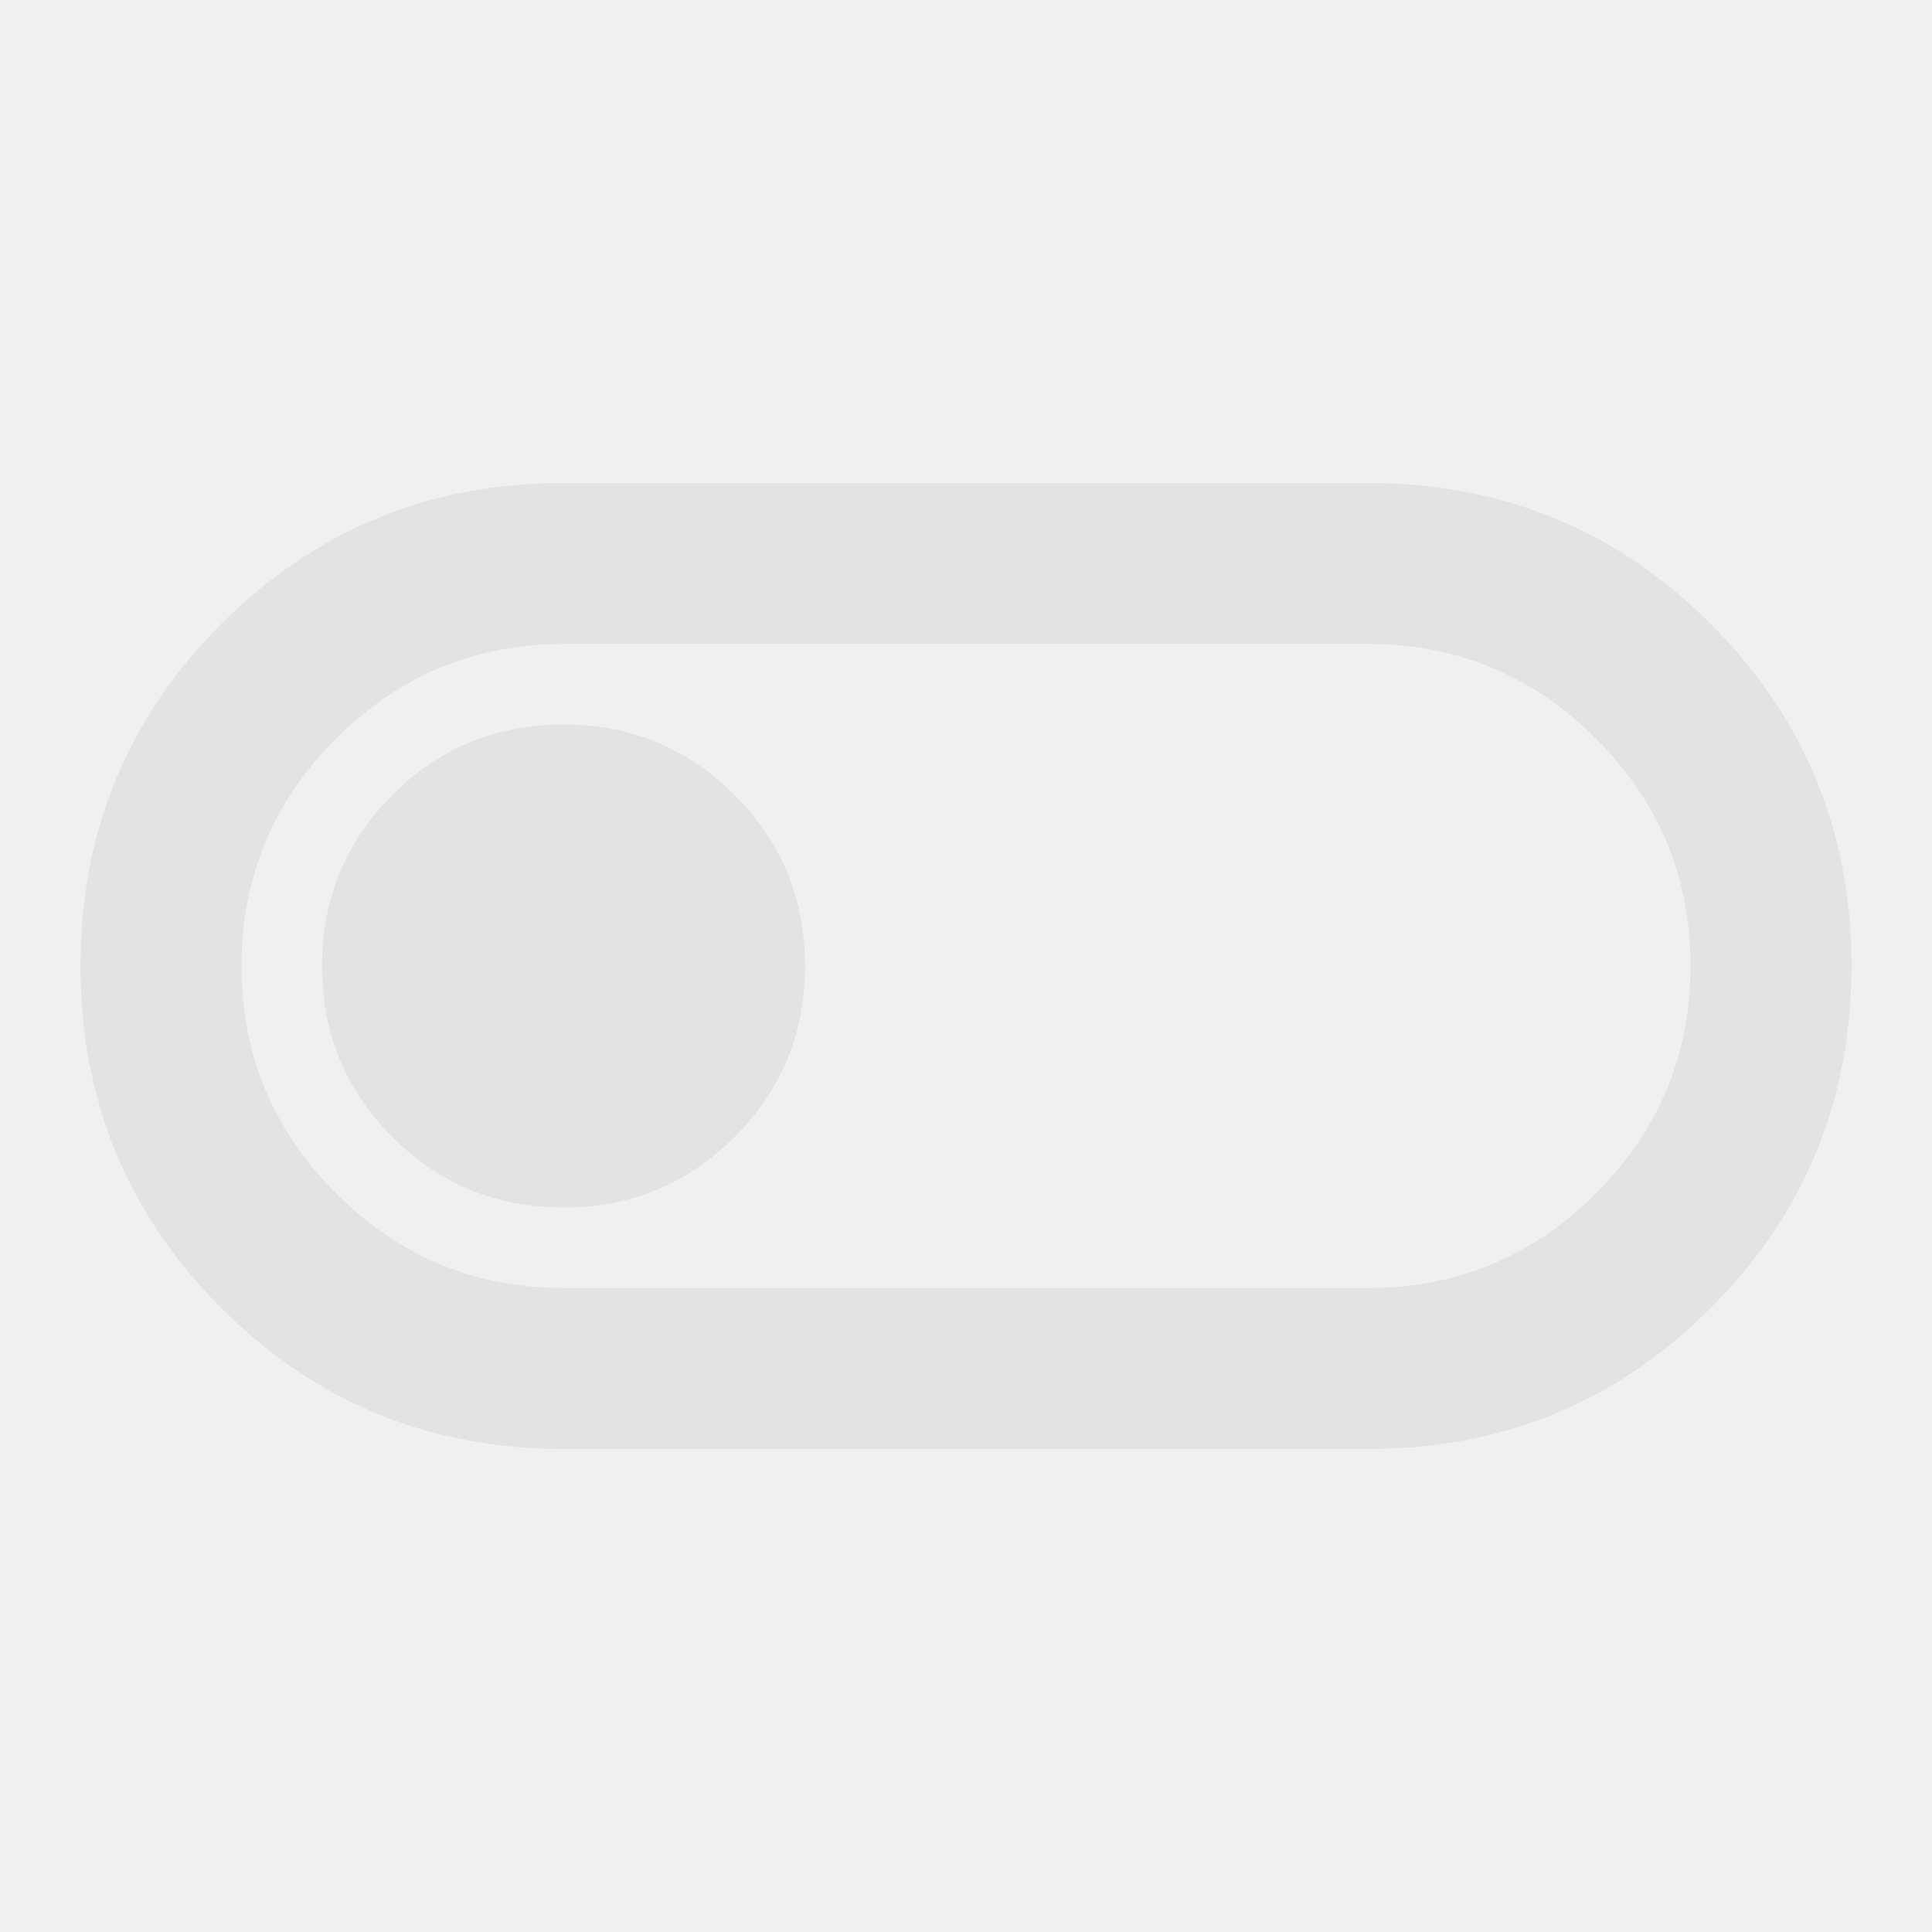
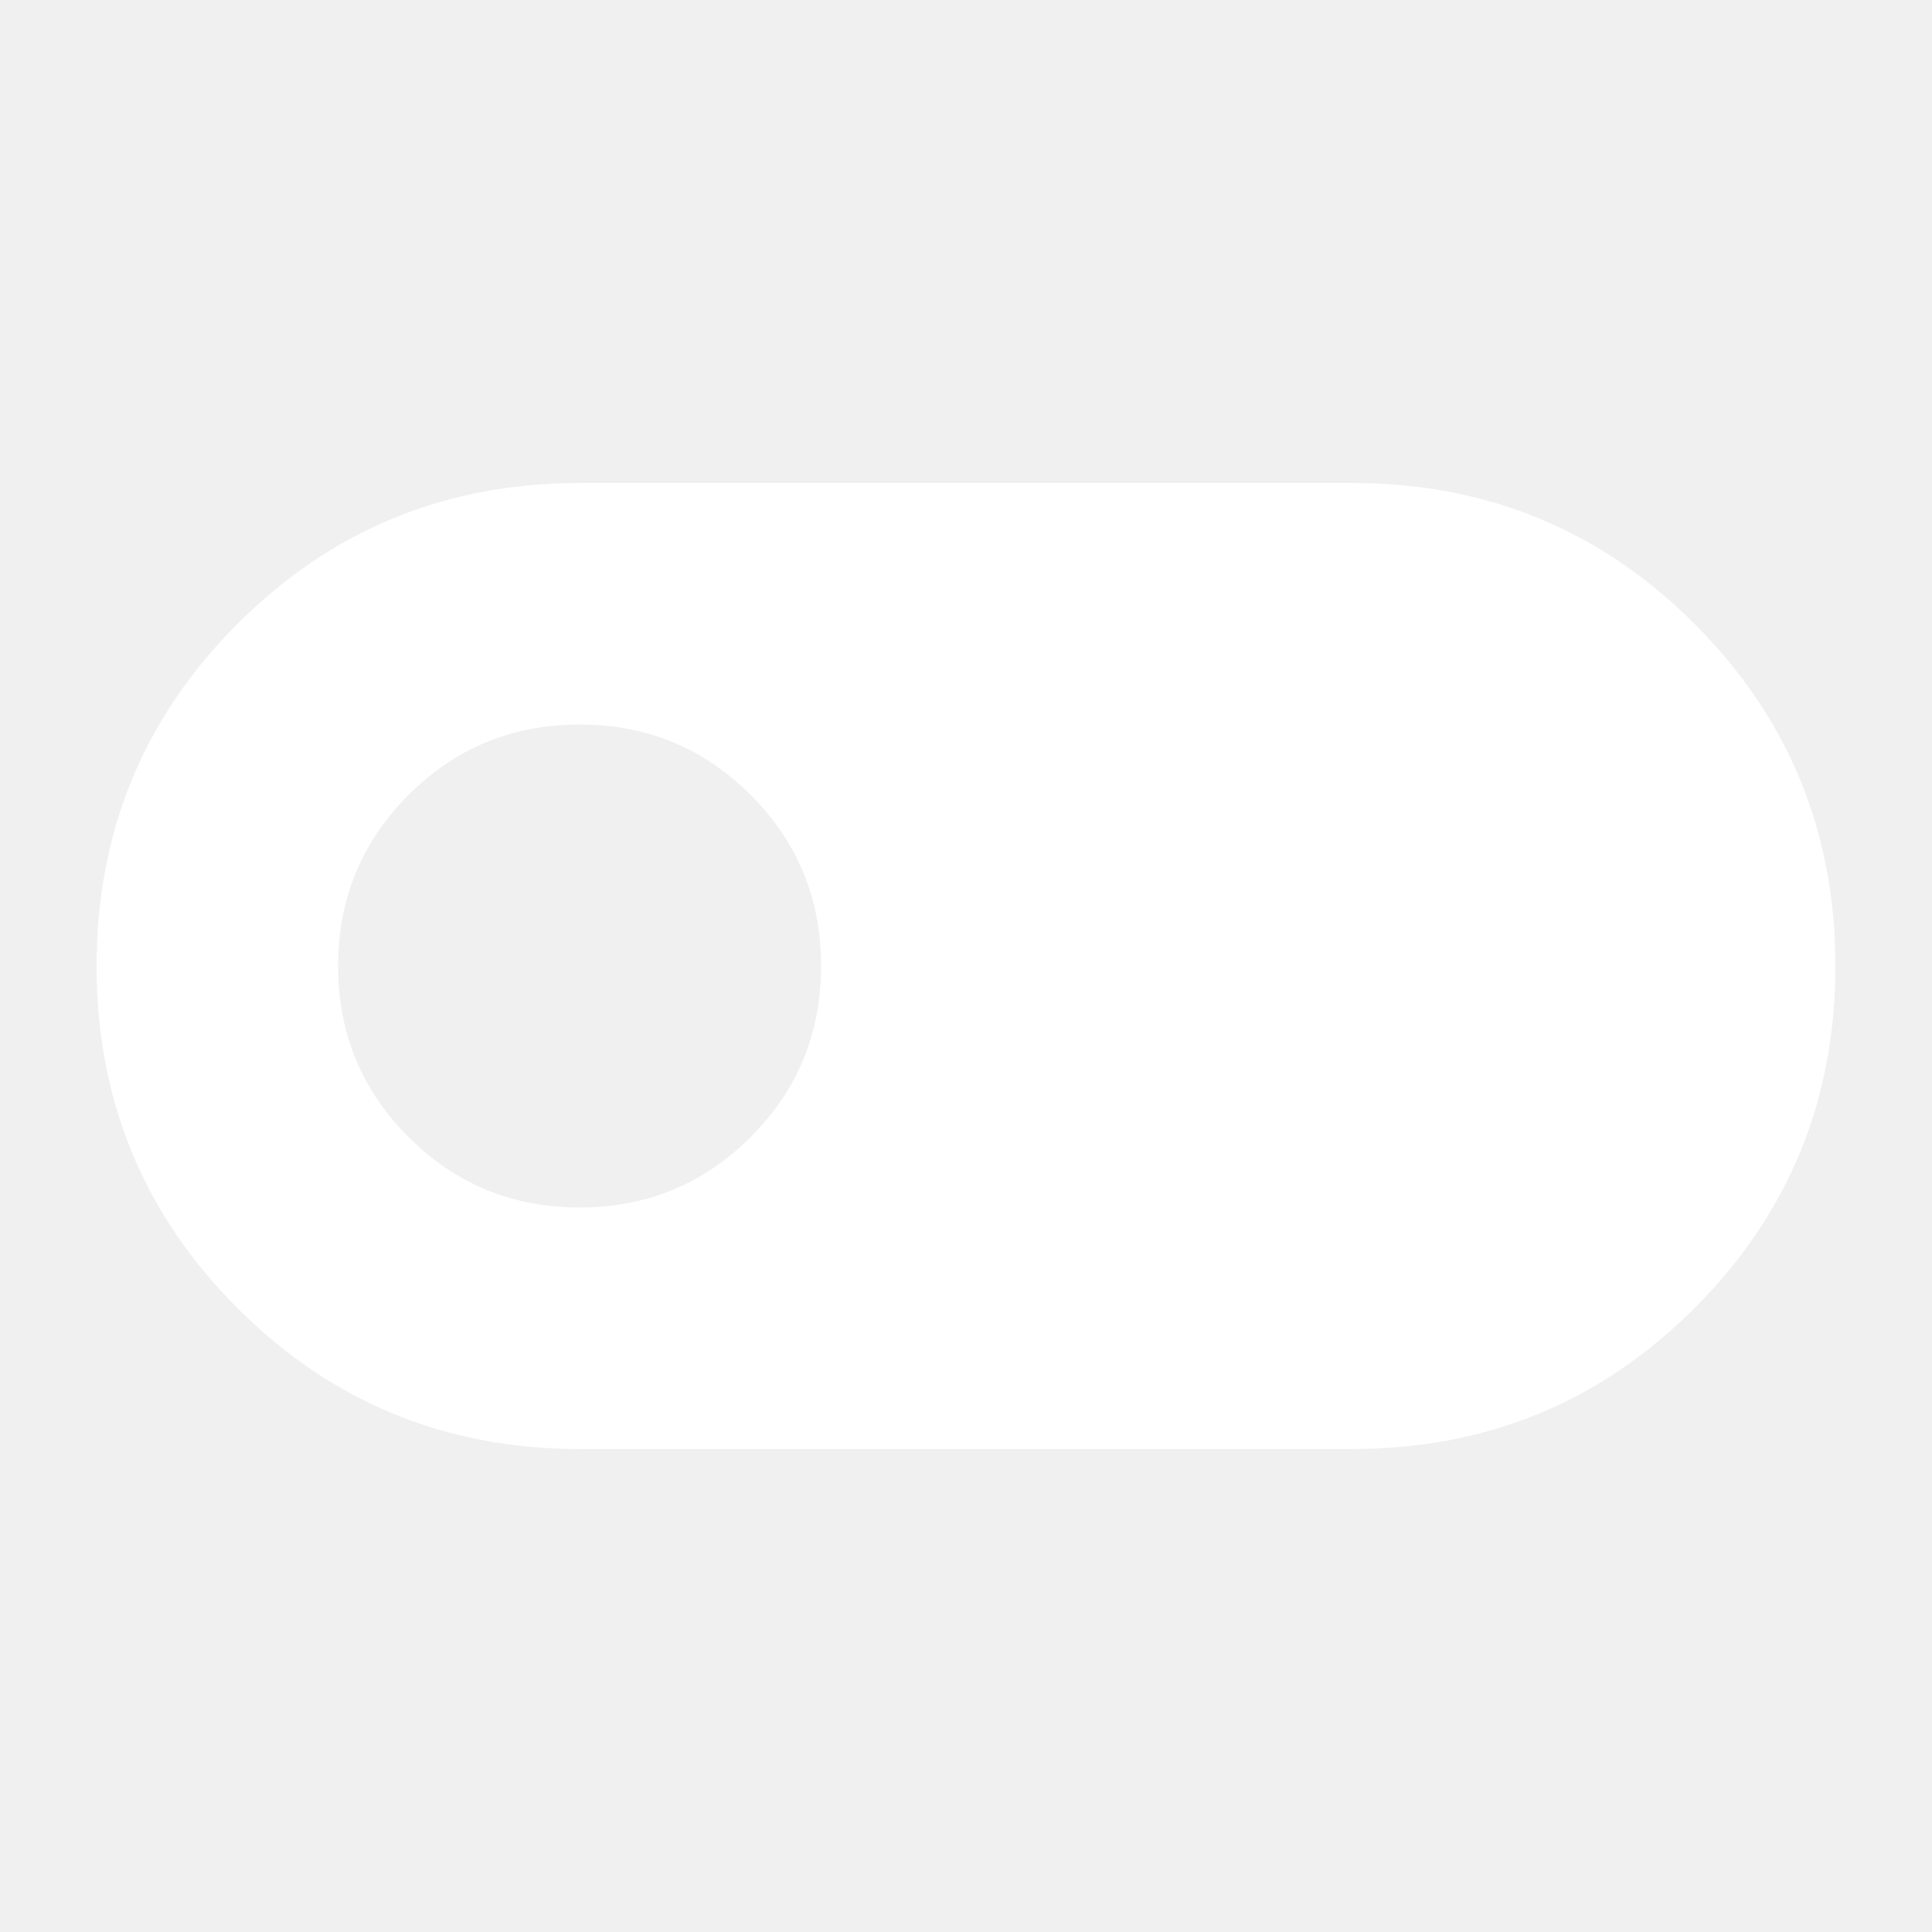
- <svg xmlns="http://www.w3.org/2000/svg" height="24px" viewBox="0 -960 960 960" width="24px" fill="#e3e3e3">
-   <path d="M280-240q-100 0-170-70T40-480q0-100 70-170t170-70h400q100 0 170 70t70 170q0 100-70 170t-170 70H280Zm0-80h400q66 0 113-47t47-113q0-66-47-113t-113-47H280q-66 0-113 47t-47 113q0 66 47 113t113 47Zm0-40q50 0 85-35t35-85q0-50-35-85t-85-35q-50 0-85 35t-35 85q0 50 35 85t85 35Zm200-120Z" />
+ <svg xmlns="http://www.w3.org/2000/svg" height="20px" viewBox="0 -960 960 960" width="20px" fill="#FFFFFF">
+   <path d="M288-240q-100 0-170-70T48-480q0-100 70-170t170-70h384q100 0 170 70t70 170q0 100-70 170t-170 70H288Zm0-120q50 0 85-35t35-85q0-50-35-85t-85-35q-50 0-85 35t-35 85q0 50 35 85t85 35Z" />
</svg>
